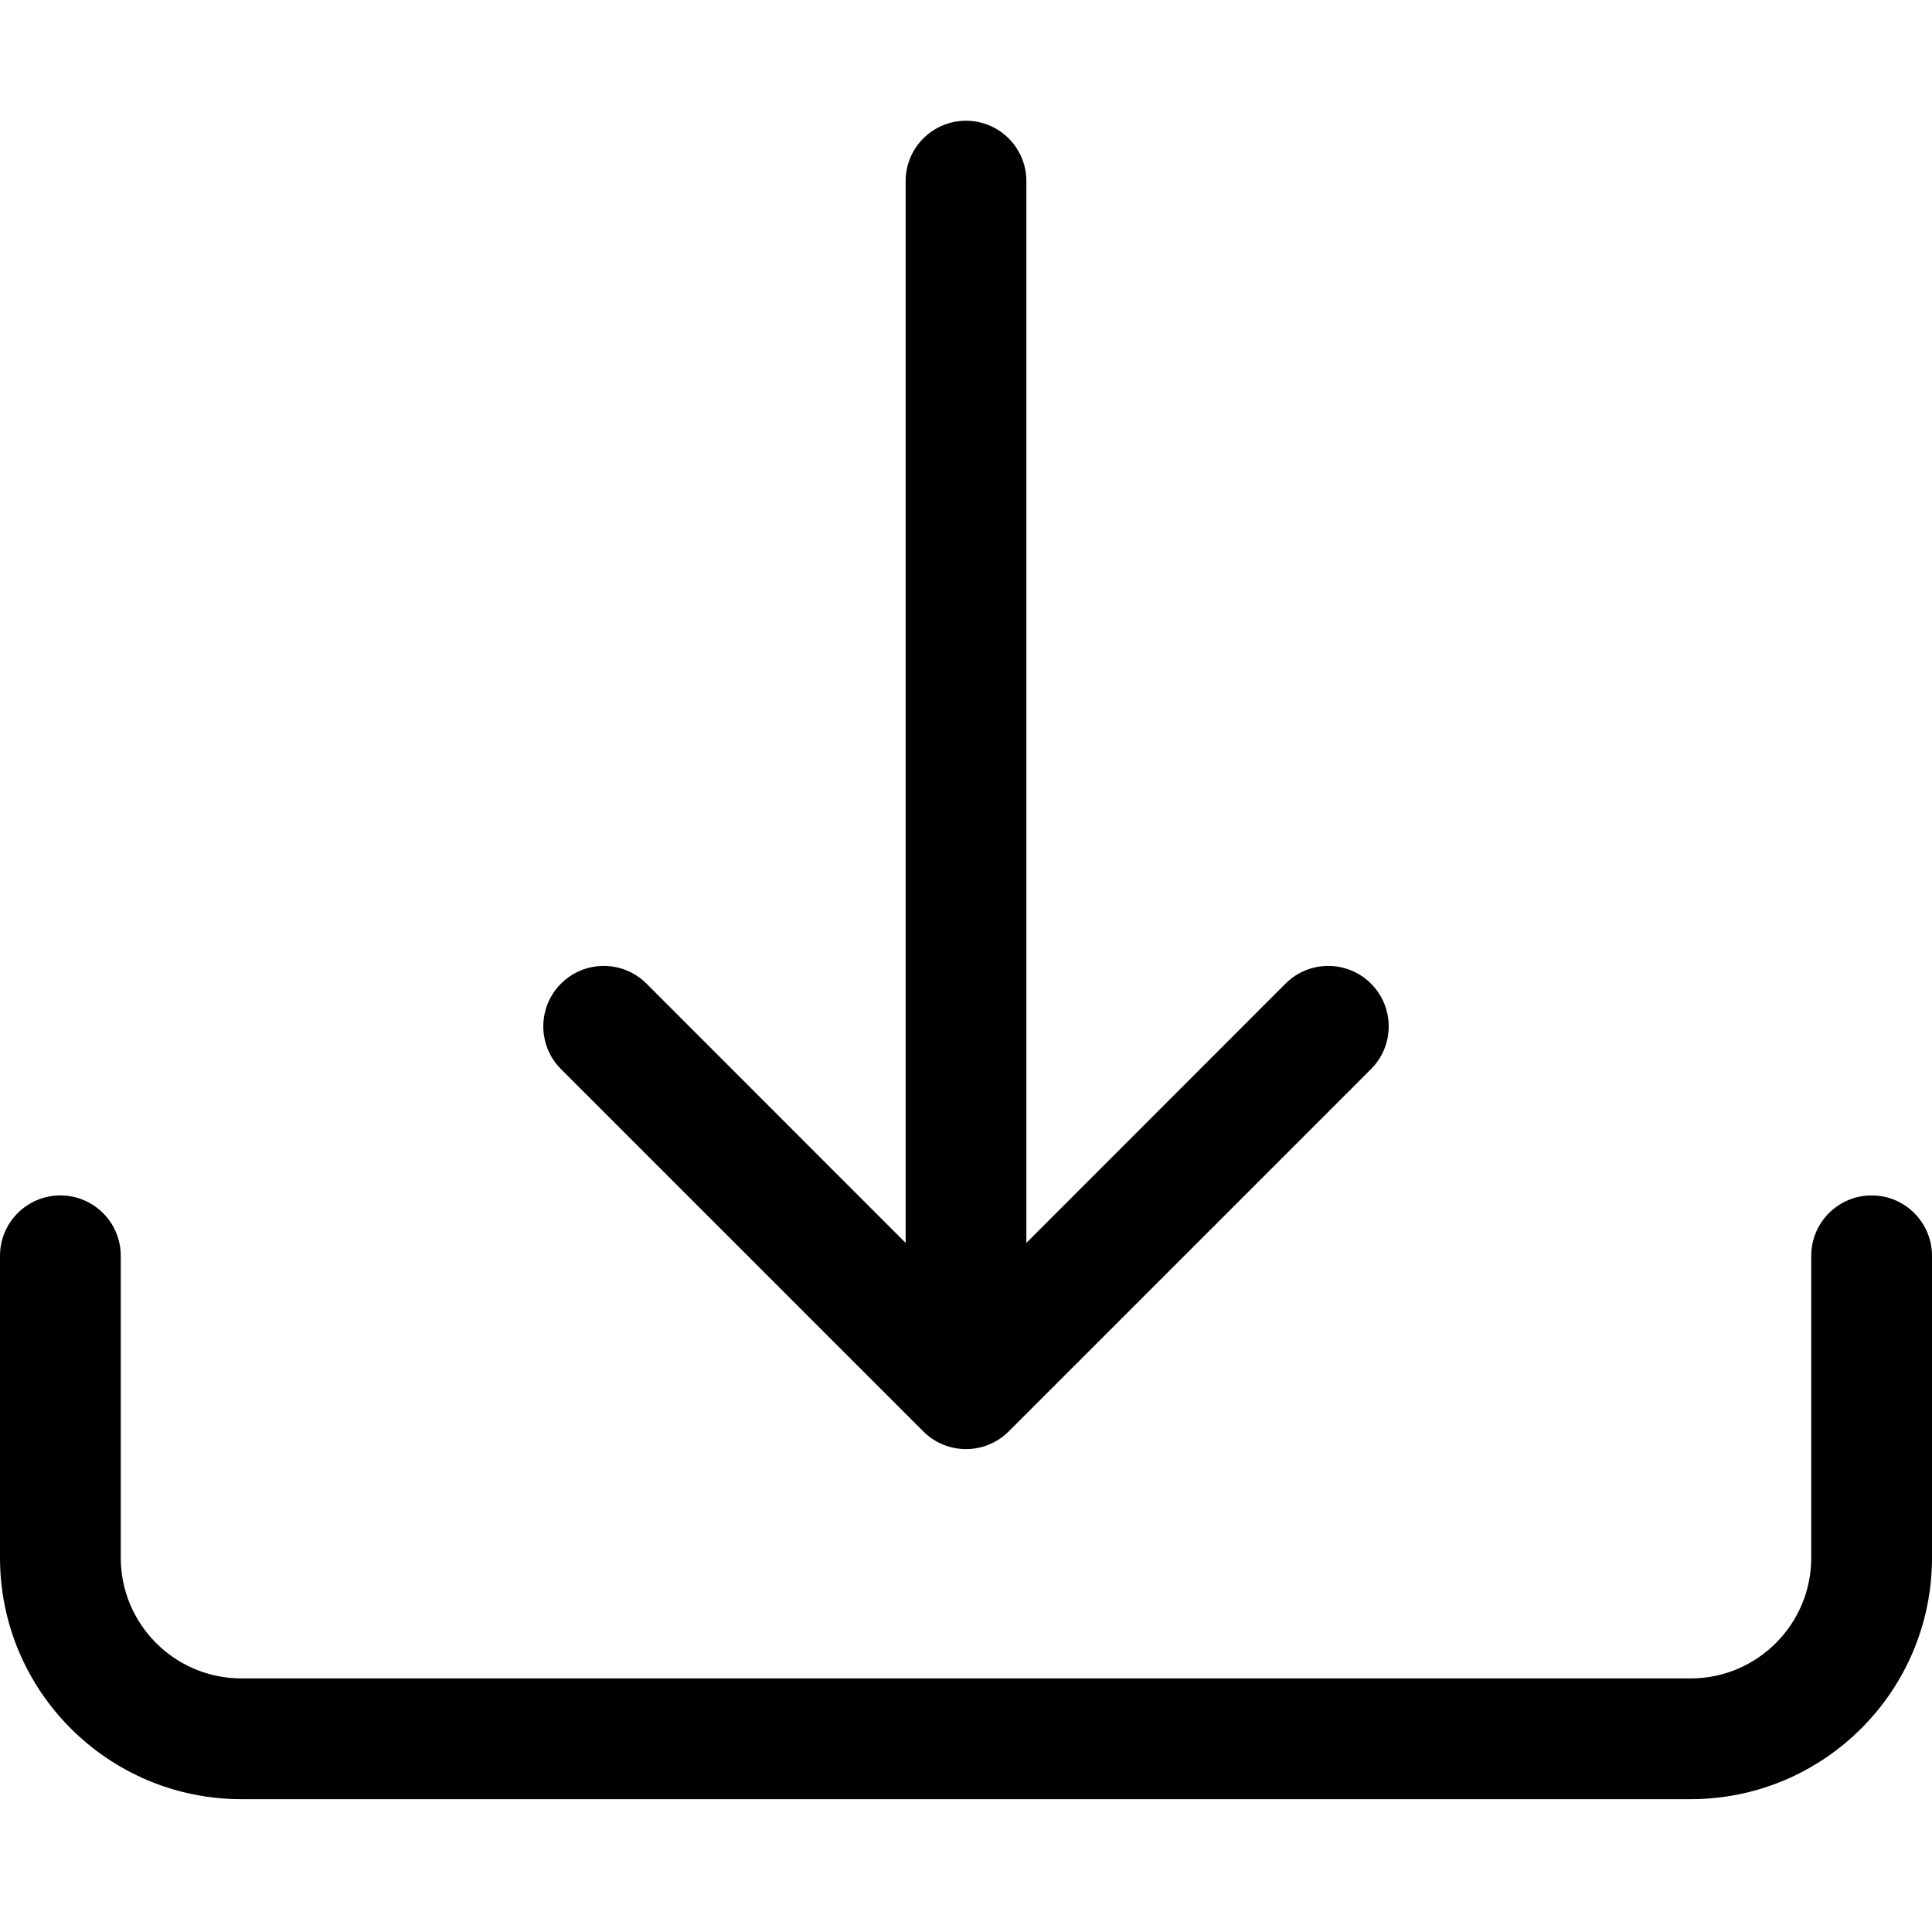
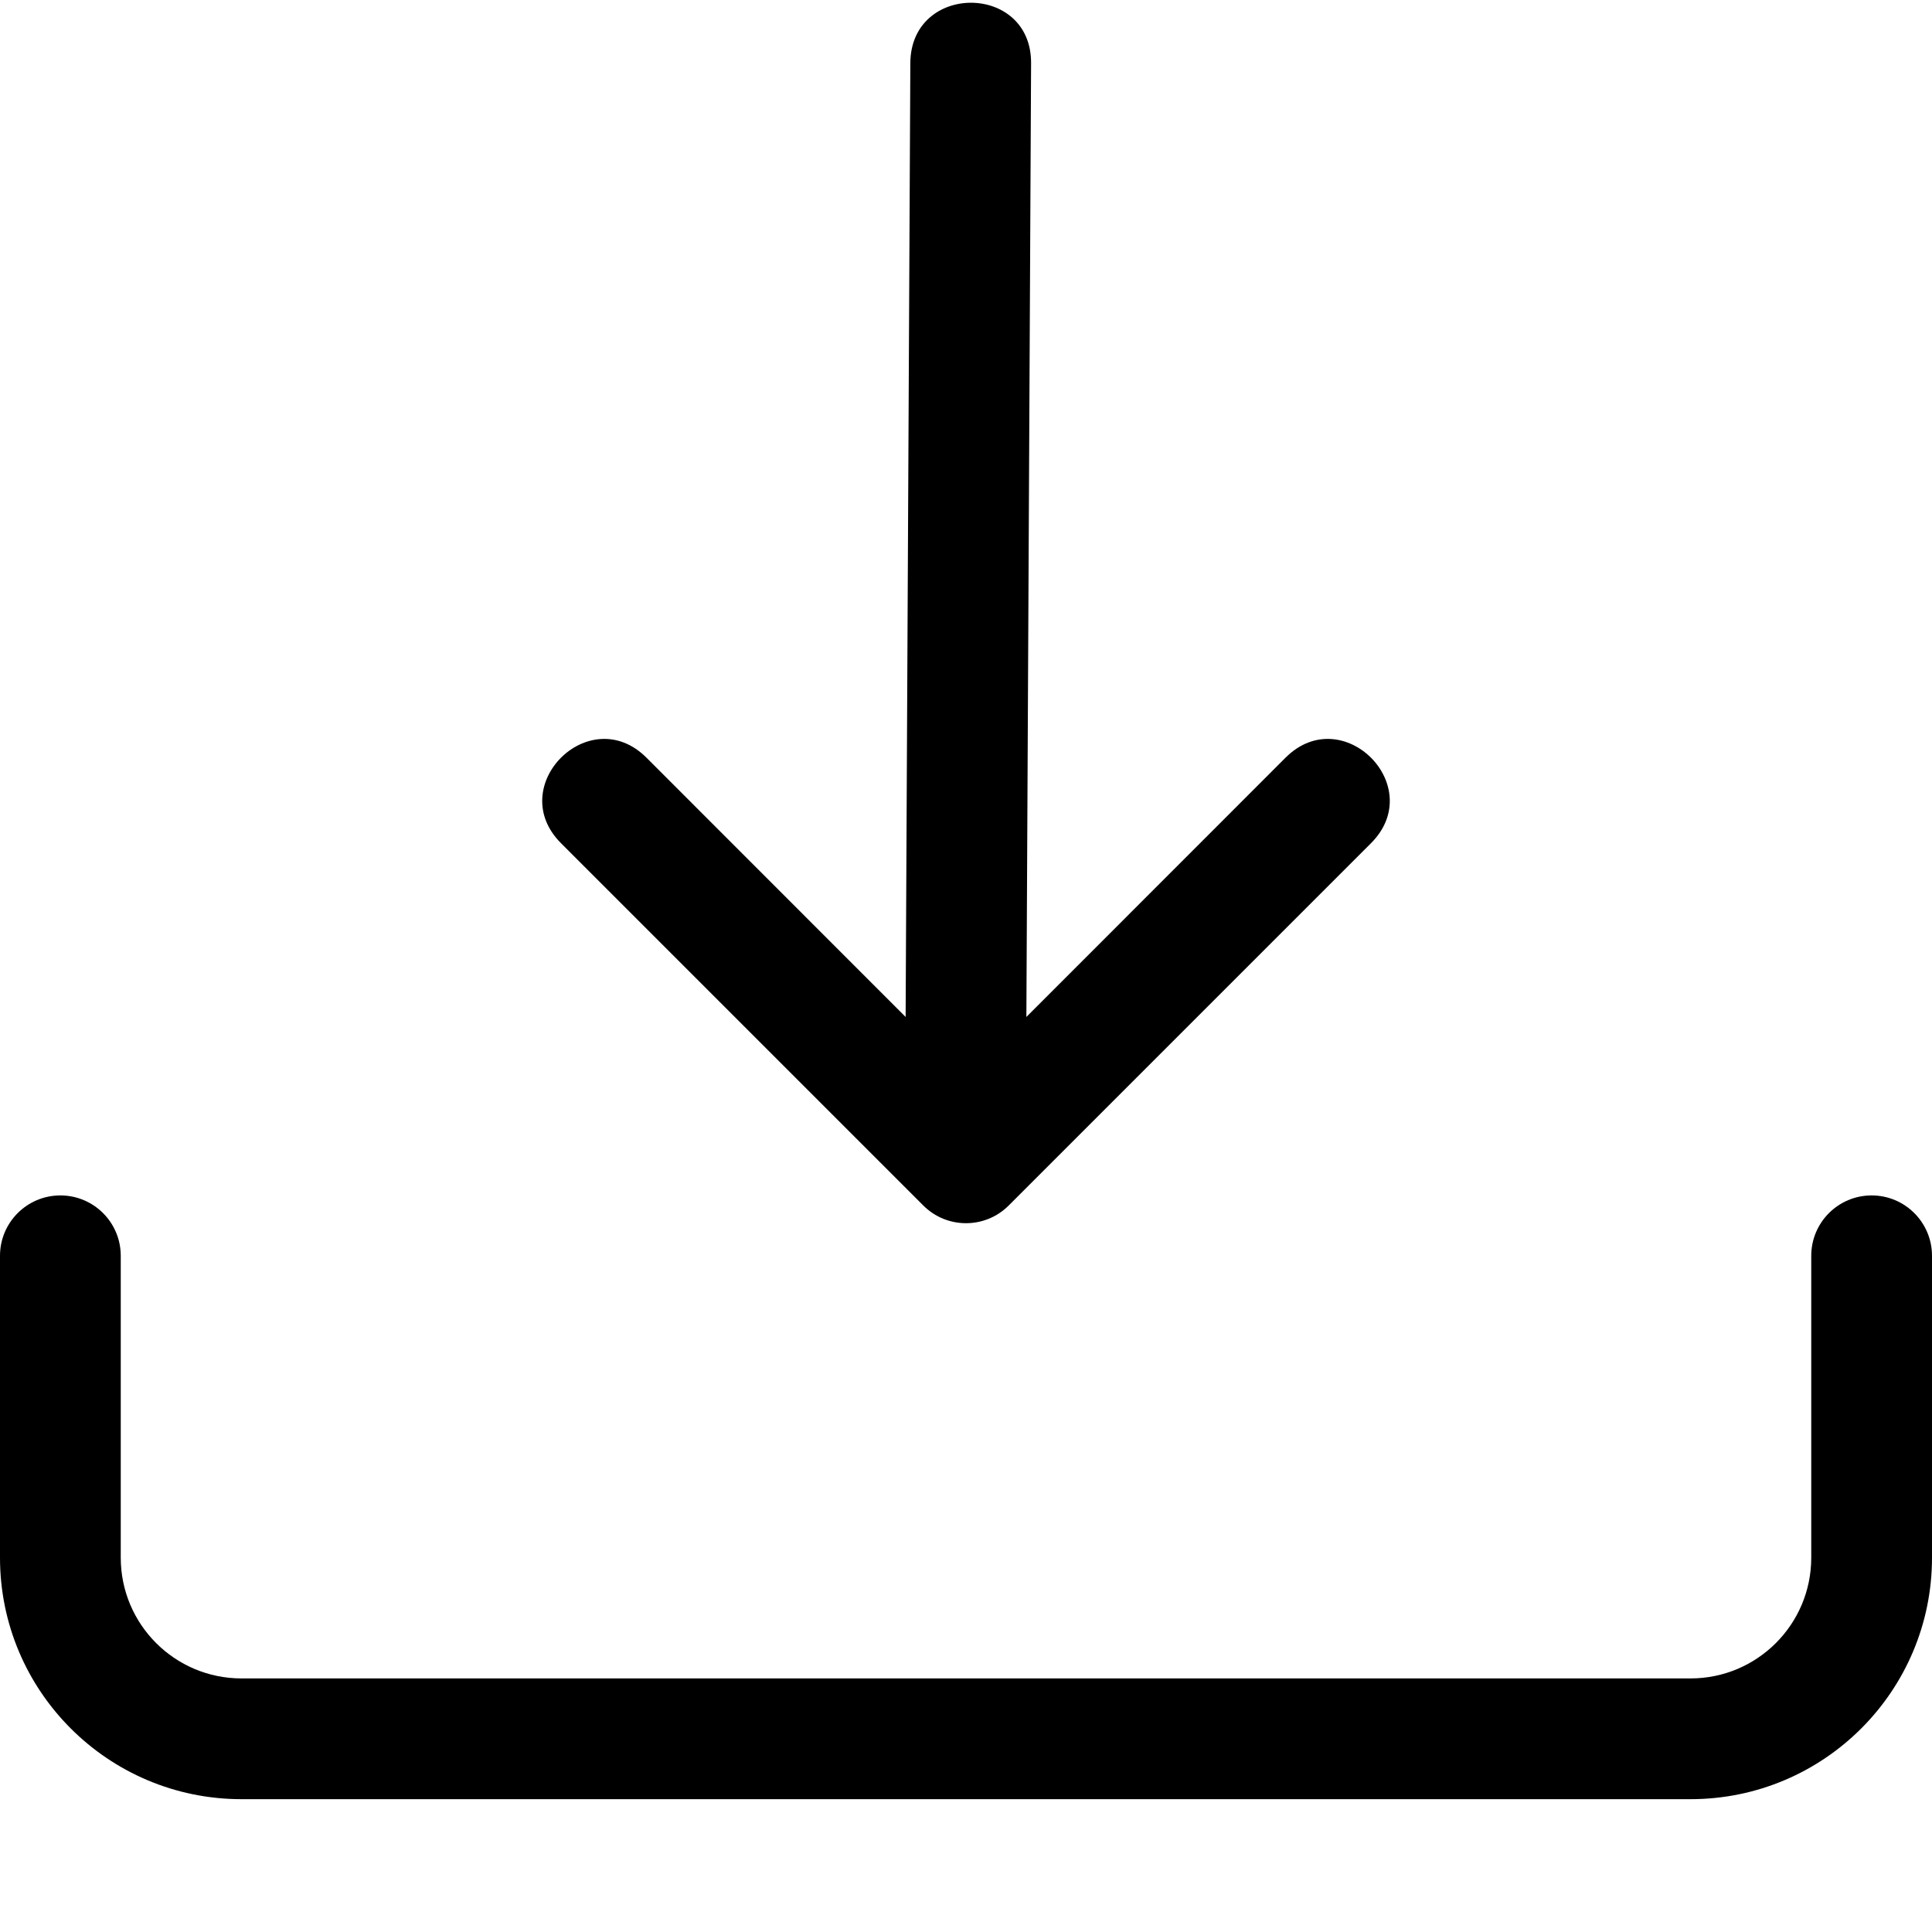
- <svg xmlns="http://www.w3.org/2000/svg" width="16" height="16" fill="currentColor" class="bi bi-download" viewBox="0 0 16 16">
-   <path class="fill" d="M.5 9.9a.5.5 0 0 1 .5.5v2.5a1 1 0 0 0 1 1h12a1 1 0 0 0 1-1v-2.5a.5.5 0 0 1 1 0v2.5a2 2 0 0 1-2 2H2a2 2 0 0 1-2-2v-2.5a.5.5 0 0 1 .5-.5" />
-   <path class="fill" d="M7.646 11.854a.5.5 0 0 0 .708 0l3-3a.5.5 0 0 0-.708-.708L8.5 10.293V1.5a.5.5 0 0 0-1 0v8.793L5.354 8.146a.5.5 0 1 0-.708.708z" />
+ <svg xmlns="http://www.w3.org/2000/svg" width="16" height="16" fill="currentColor" class="bi bi-download" viewBox="0 0 16 16" version="1.1" id="svg2">
+   <defs id="defs2" />
+   <path class="fill" d="M.5 9.9a.5.5 0 0 1 .5.5v2.5a1 1 0 0 0 1 1h12a1 1 0 0 0 1-1v-2.5a.5.5 0 0 1 1 0v2.5a2 2 0 0 1-2 2H2a2 2 0 0 1-2-2v-2.5a.5.5 0 0 1 .5-.5" id="path1" />
+   <path class="fill" d="m 7.646,9.983 c 0.195,0.196 0.513,0.196 0.708,0 l 3,-3 c 0.472,-0.472 -0.236,-1.18 -0.708,-0.708 l -2.146,2.147 0.039,-7.899 c 0.003,-0.667 -0.997,-0.667 -1,0 L 7.5,8.422 l -2.146,-2.147 c -0.472,-0.472 -1.18,0.236 -0.708,0.708 z" id="path2" />
</svg>
